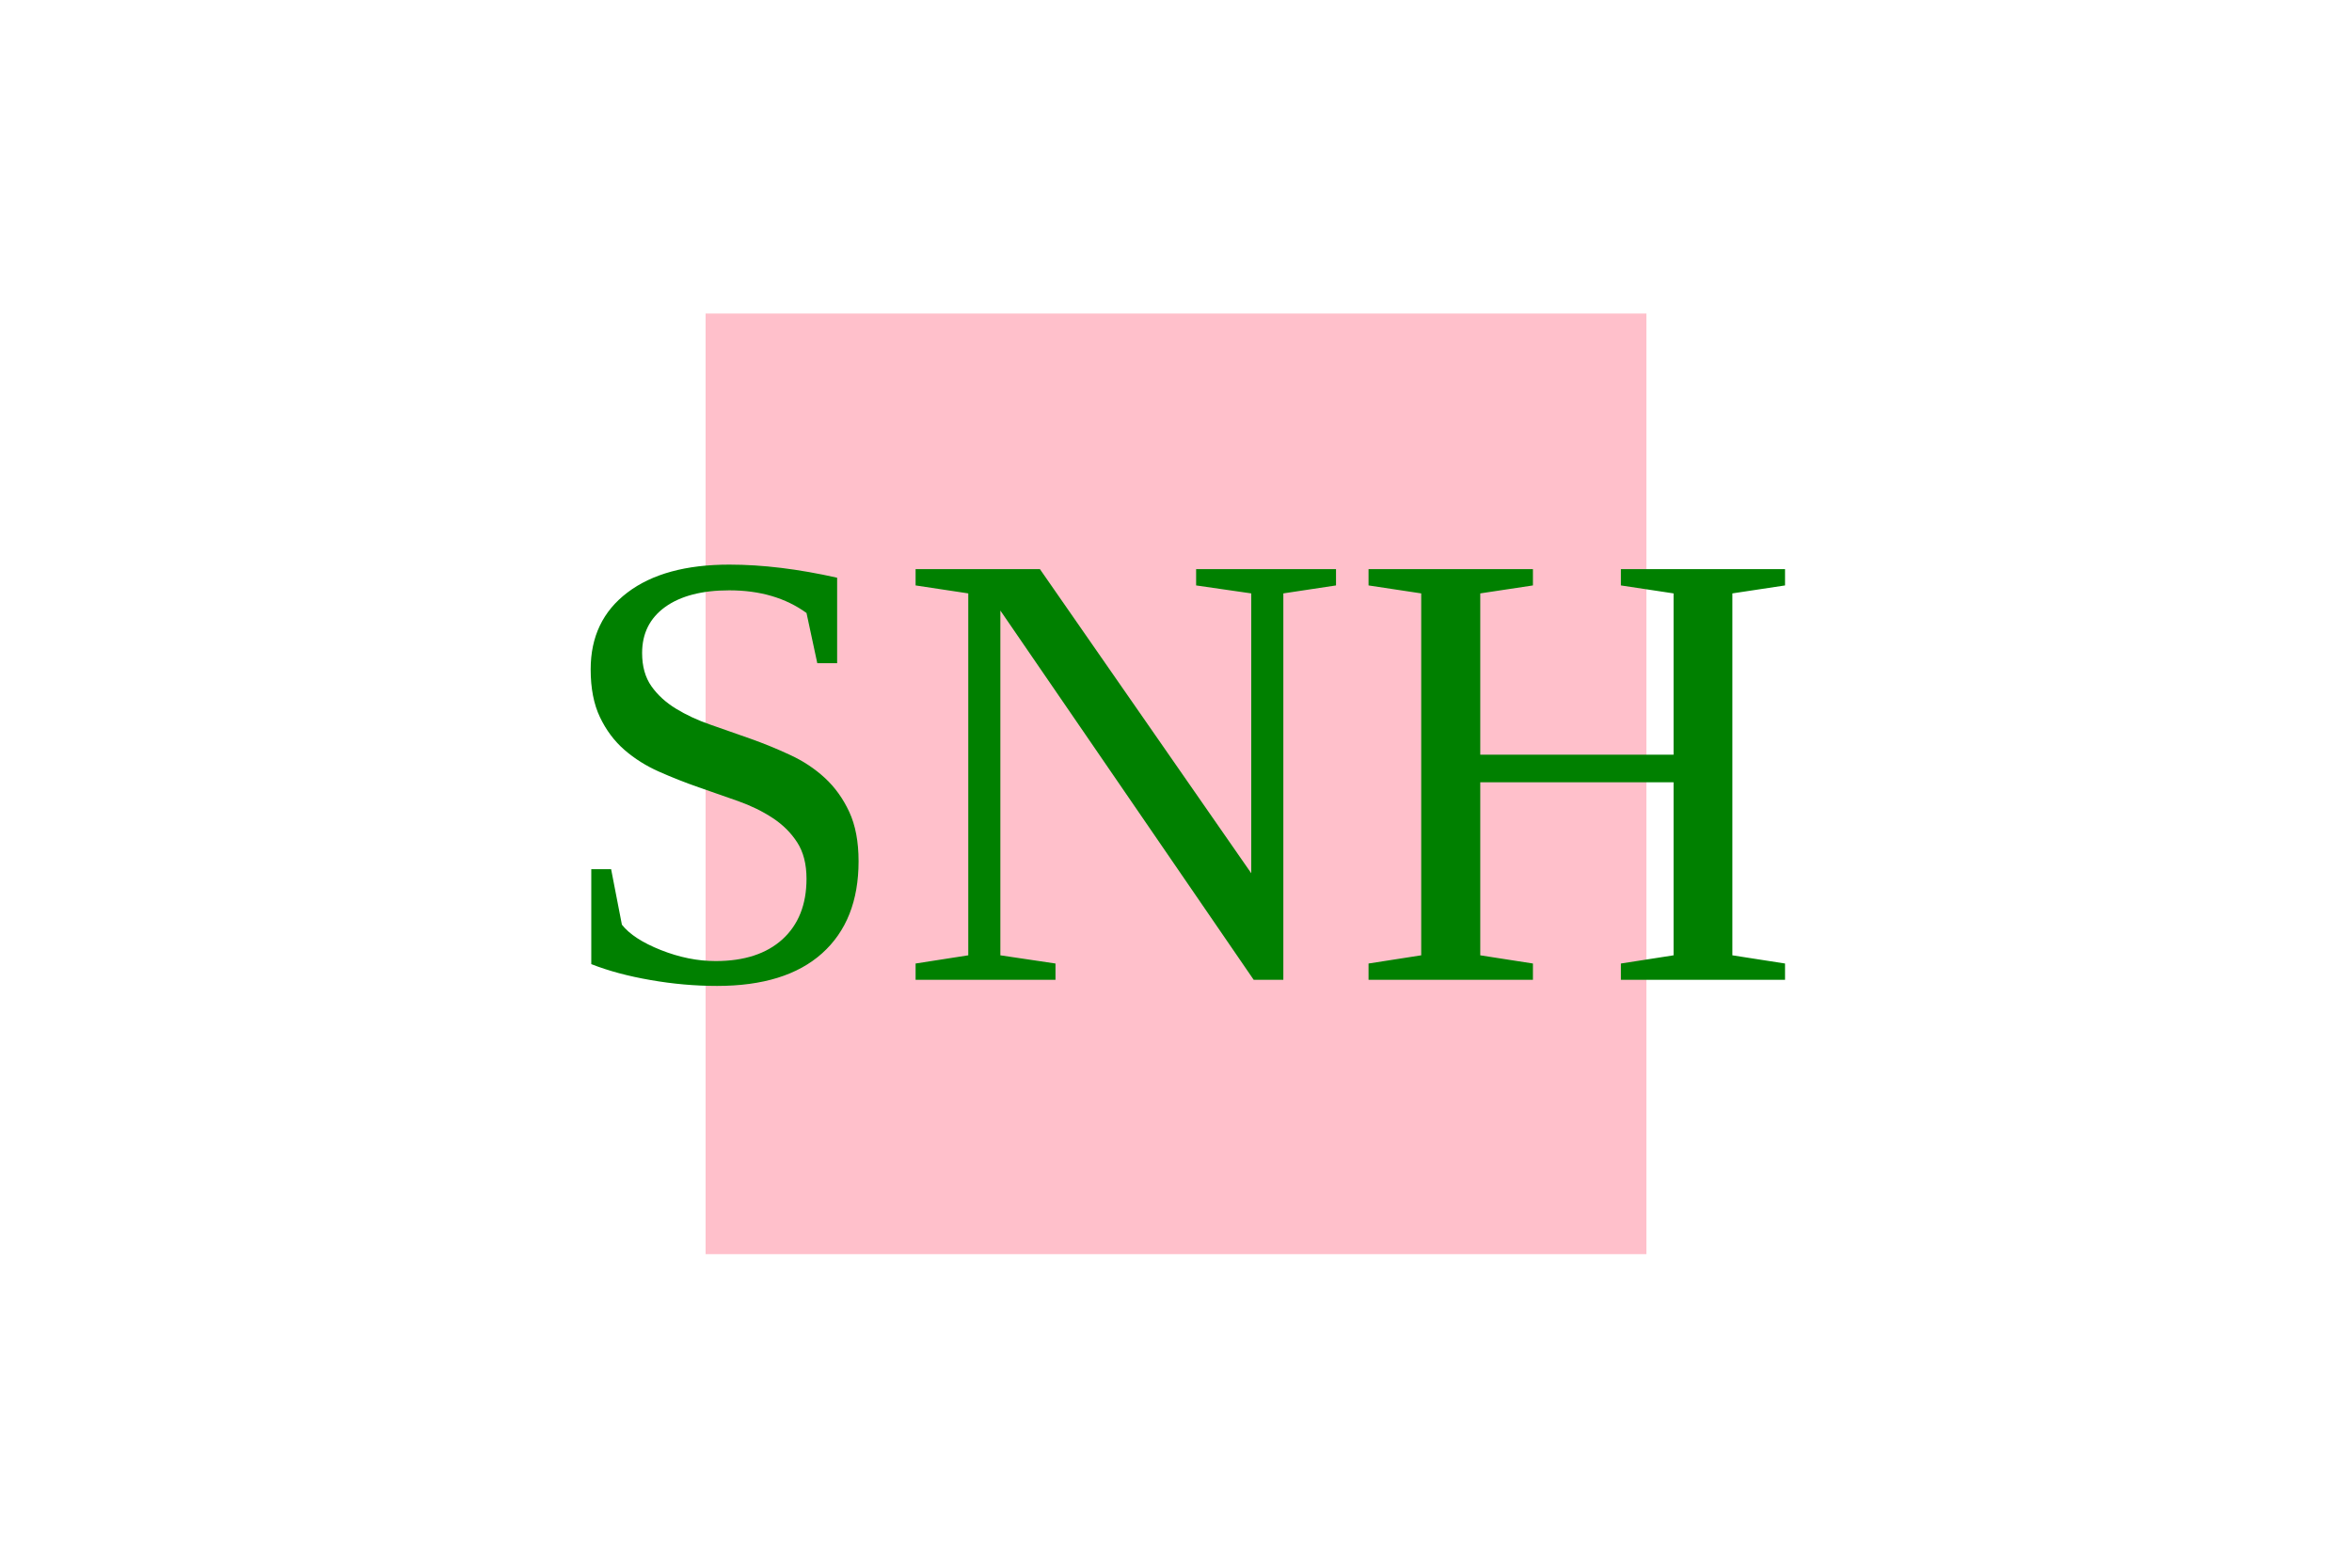
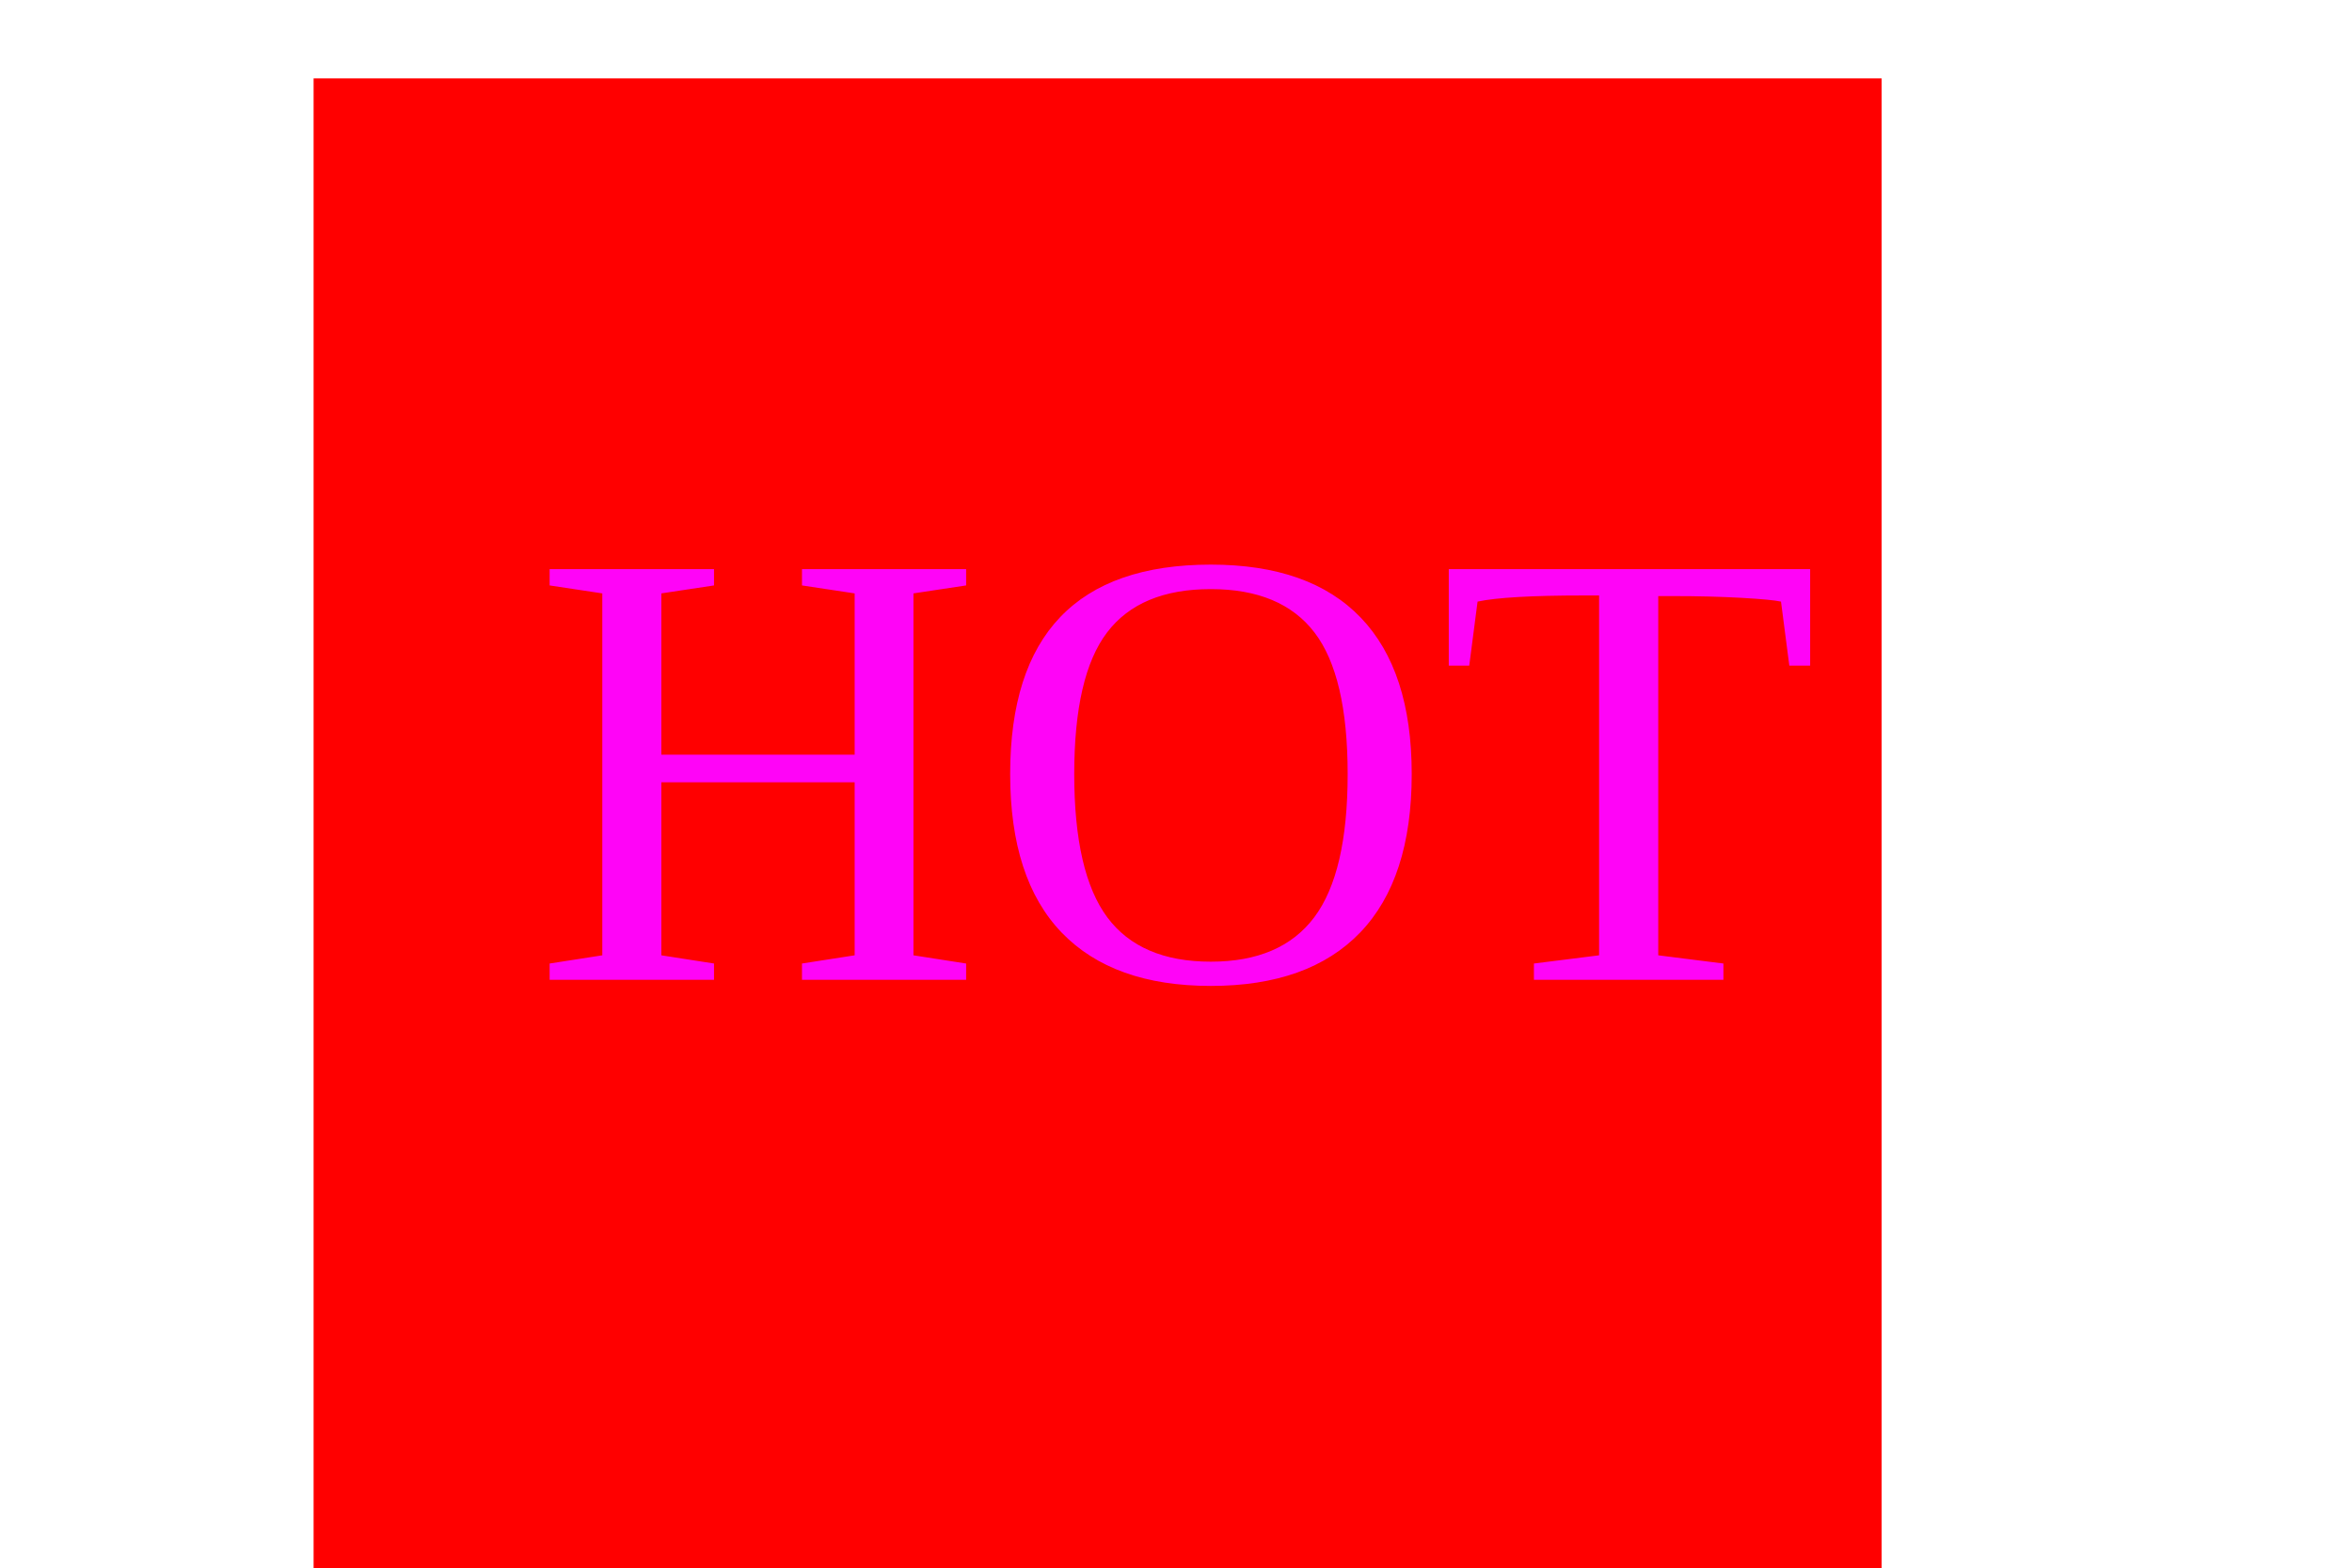
<svg xmlns="http://www.w3.org/2000/svg" version="1.1" width="300" height="200">
-   <rect x="90" y="40" width="120" height="120" fill="Pink" />
-   <text x="150" y="125" font-size="80" text-anchor="middle" fill="Green">SNH</text>
+   <rect x="40" y="10" width="200" height="200" fill="Red" />
+   <text x="150" y="125" font-size="80" text-anchor="middle" fill="#FF04F7">HOT</text>
</svg>
